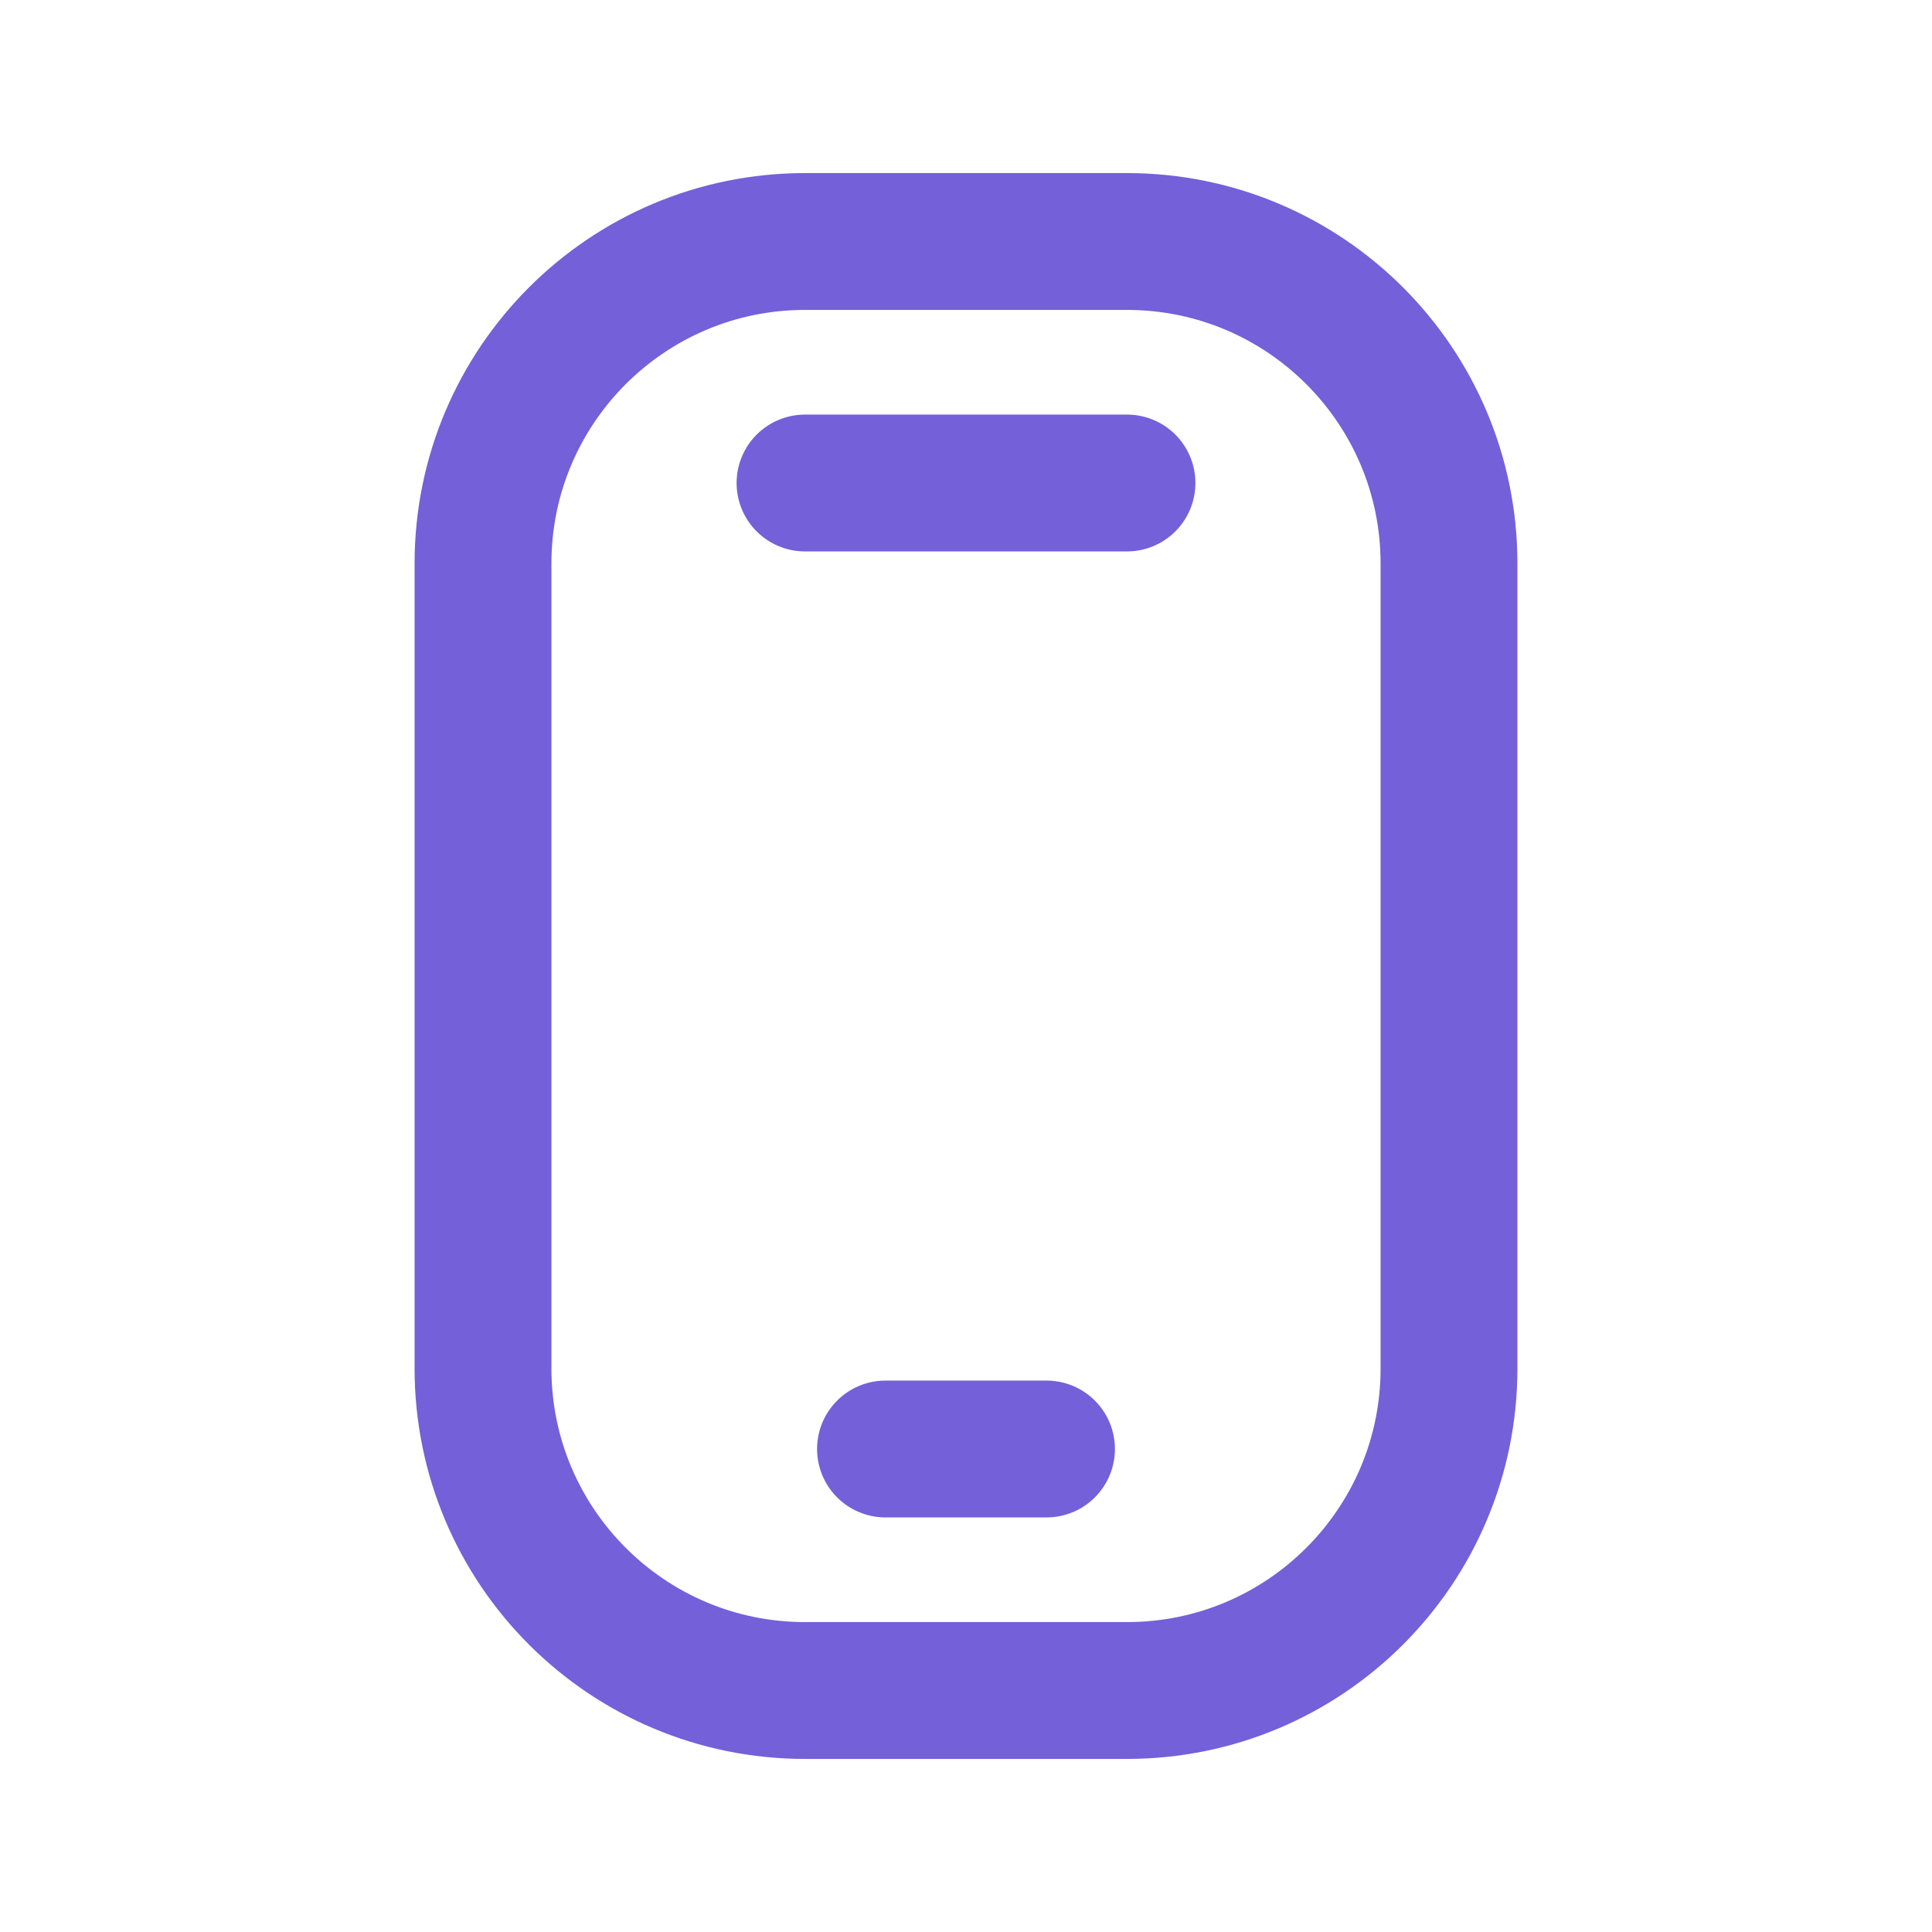
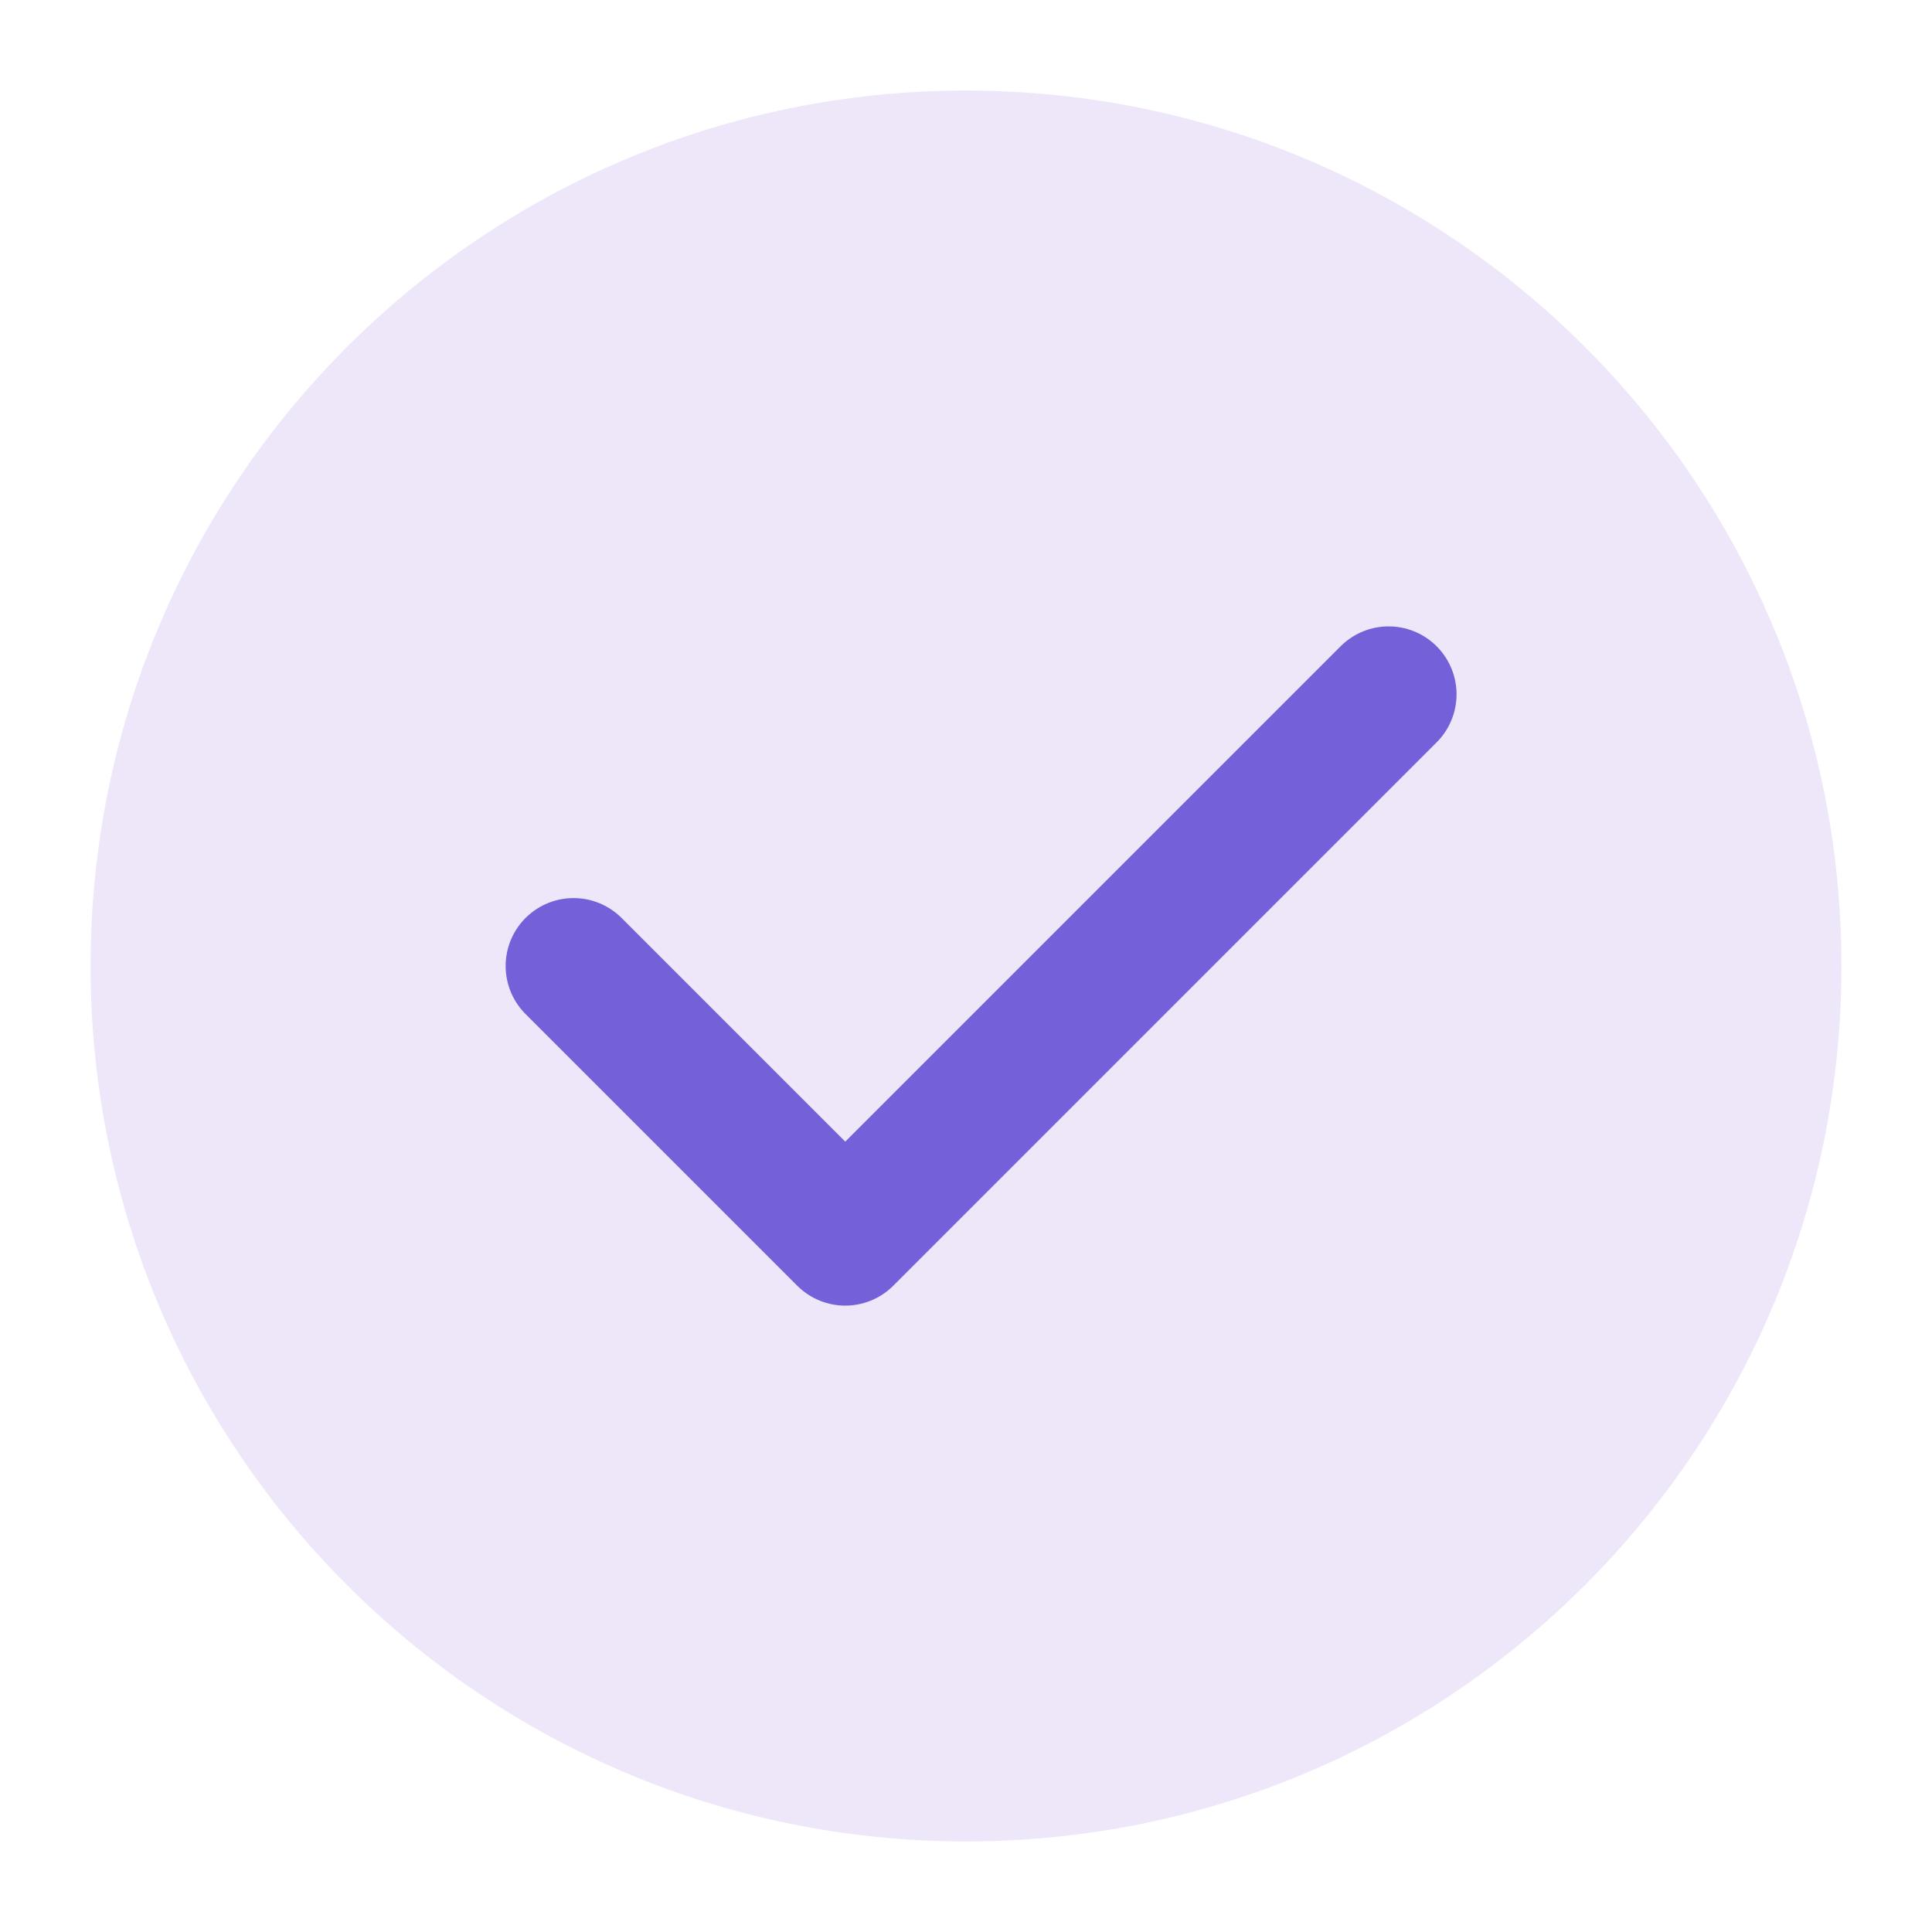
- <svg xmlns="http://www.w3.org/2000/svg" preserveAspectRatio="none" overflow="visible" style="display: block;" width="64" height="64" viewBox="0 0 64 64" fill="none">
-   <g id="å¾æ /device">
-     <path id="Vector" d="M26.667 8H37.333C43.224 8 48 12.776 48 18.667V45.333C48 51.224 43.224 56 37.333 56H26.667C20.776 56 16 51.224 16 45.333V18.667C16 12.776 20.776 8 26.667 8Z" stroke-width="4.533" stroke-linecap="round" stroke-linejoin="round" stroke="#7460D9" />
-     <path id="Vector_2" d="M26.667 16H37.333M29.333 48H34.667" stroke-width="4.533" stroke-linecap="round" stroke-linejoin="round" stroke="#7460D9" />
-   </g>
+ <svg xmlns="http://www.w3.org/2000/svg" width="64" height="64" viewBox="0 0 64 64" fill="none">
+   <circle cx="32" cy="32" r="29" fill="#EEE7FA" />
+   <path d="M19 32L28 41L46 23" stroke="#7460D9" stroke-width="4.5" stroke-linecap="round" stroke-linejoin="round" />
</svg>
